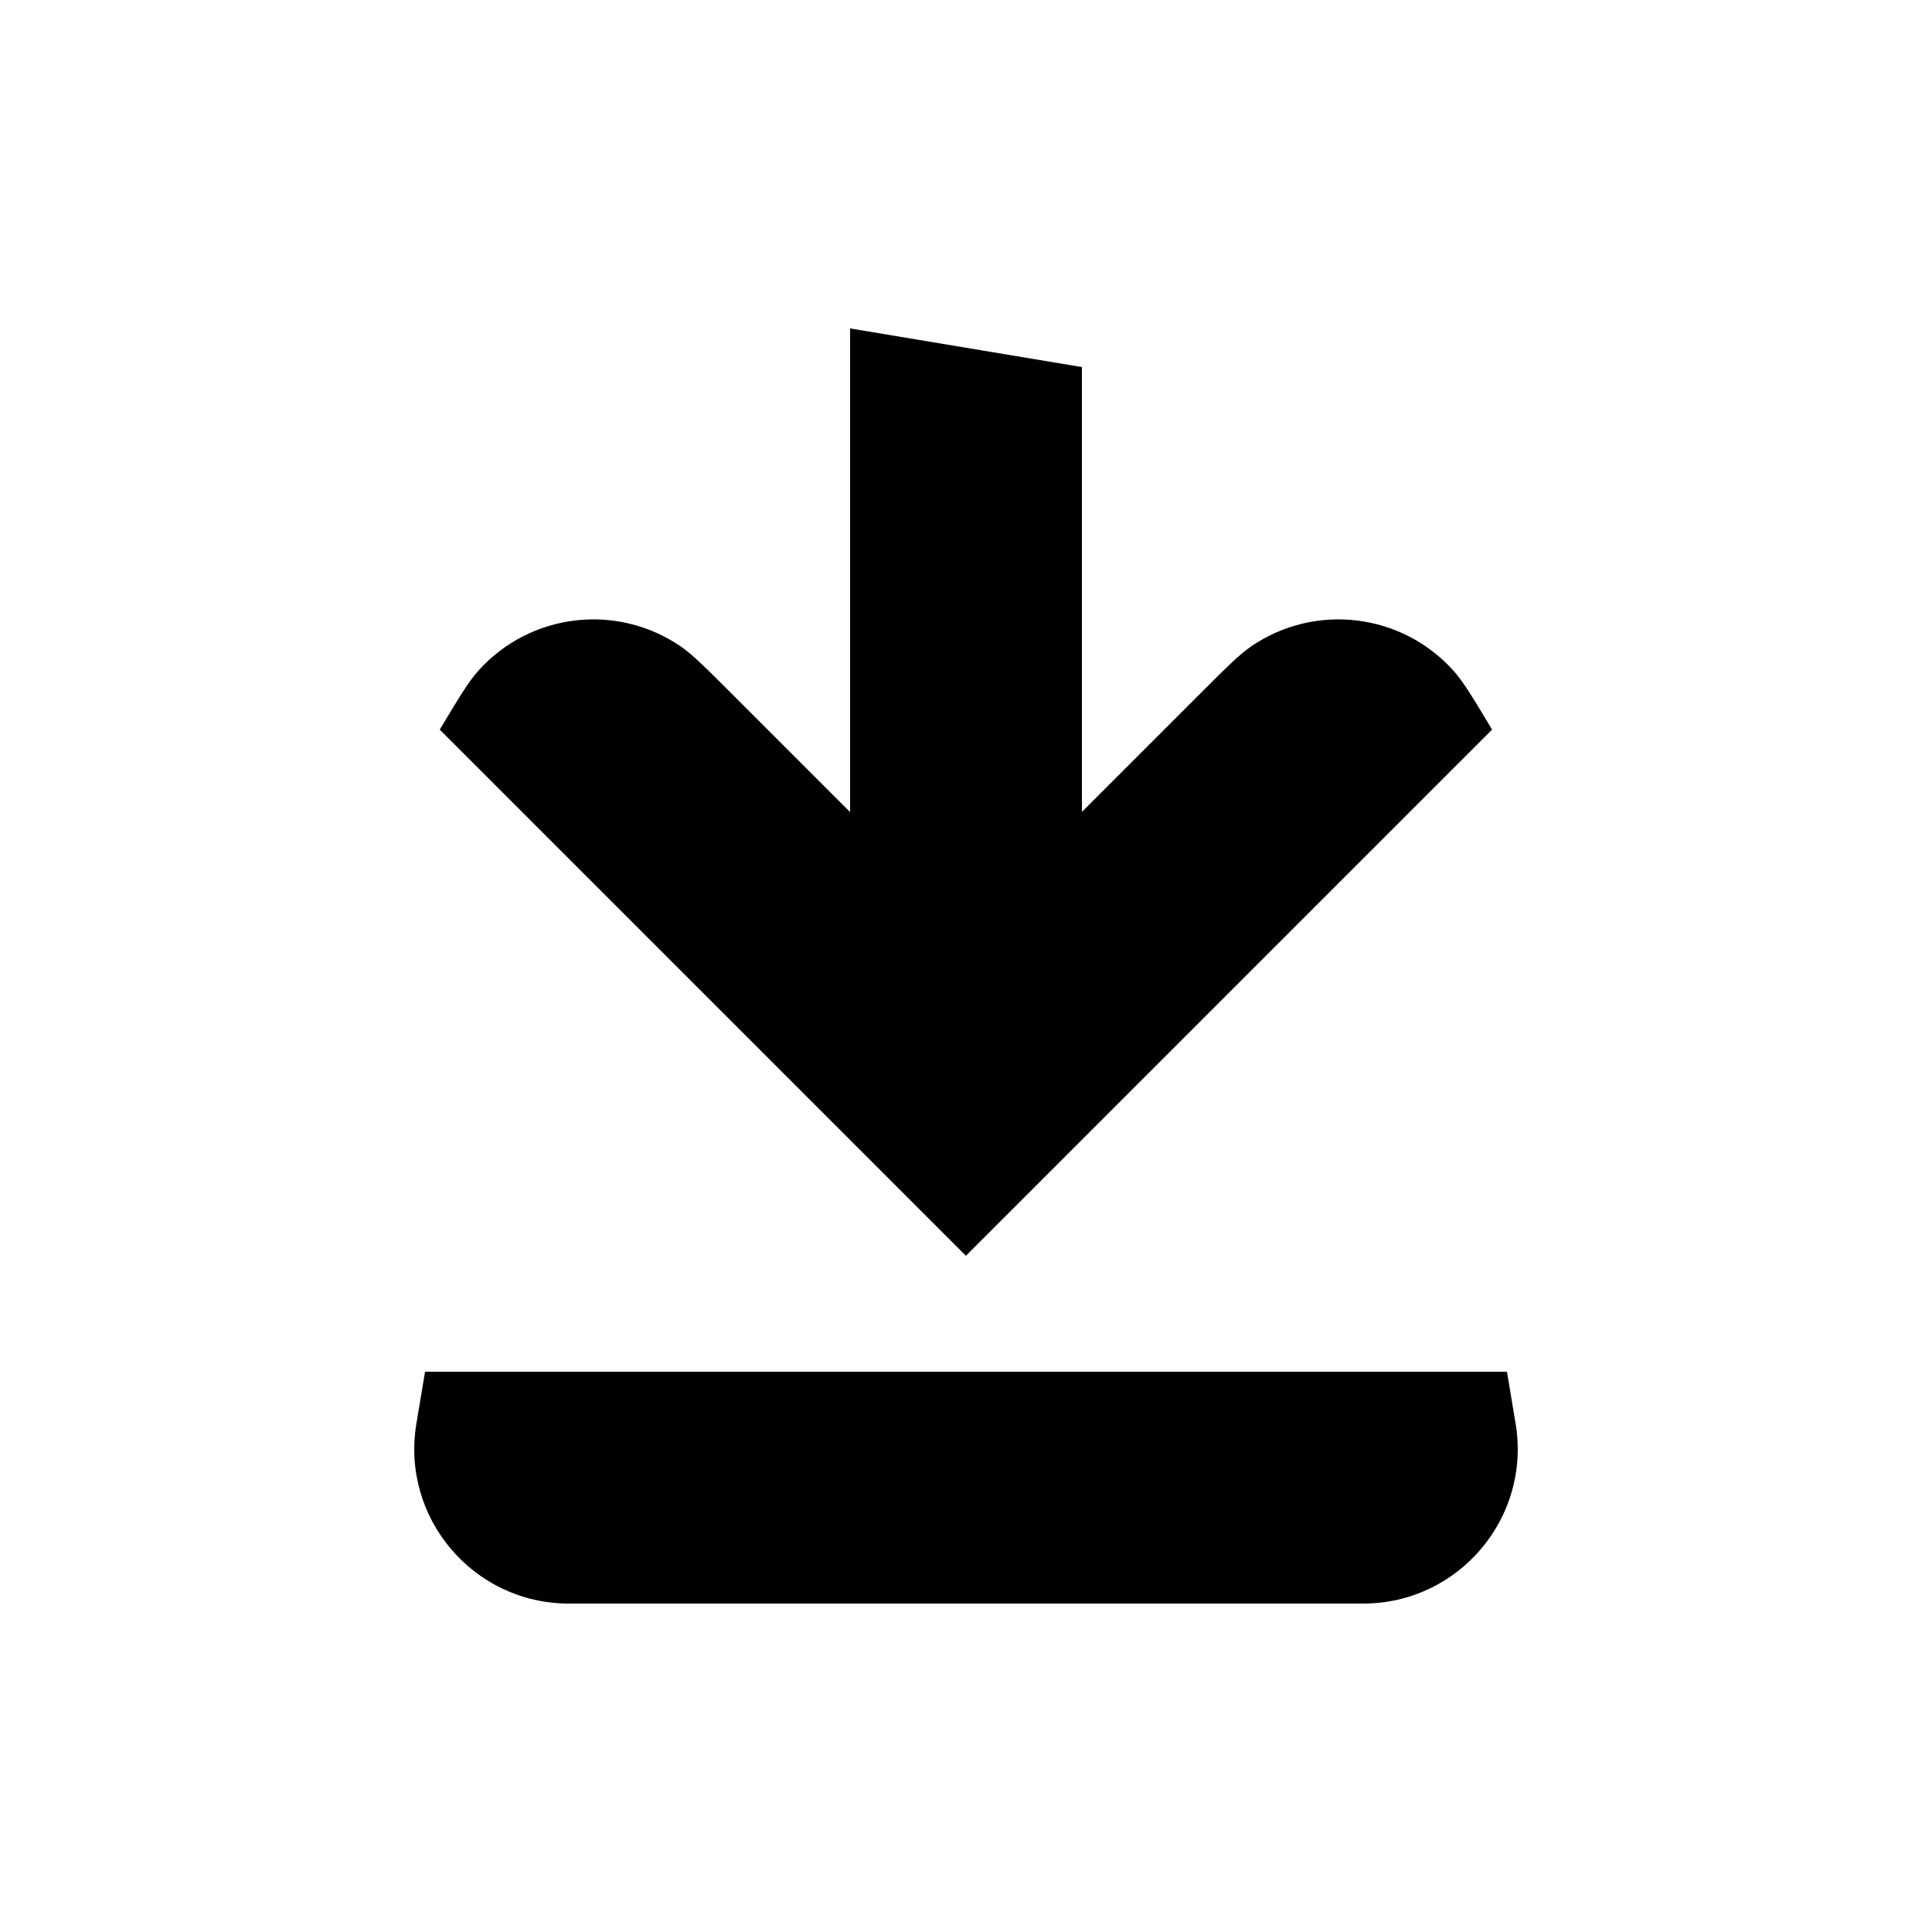
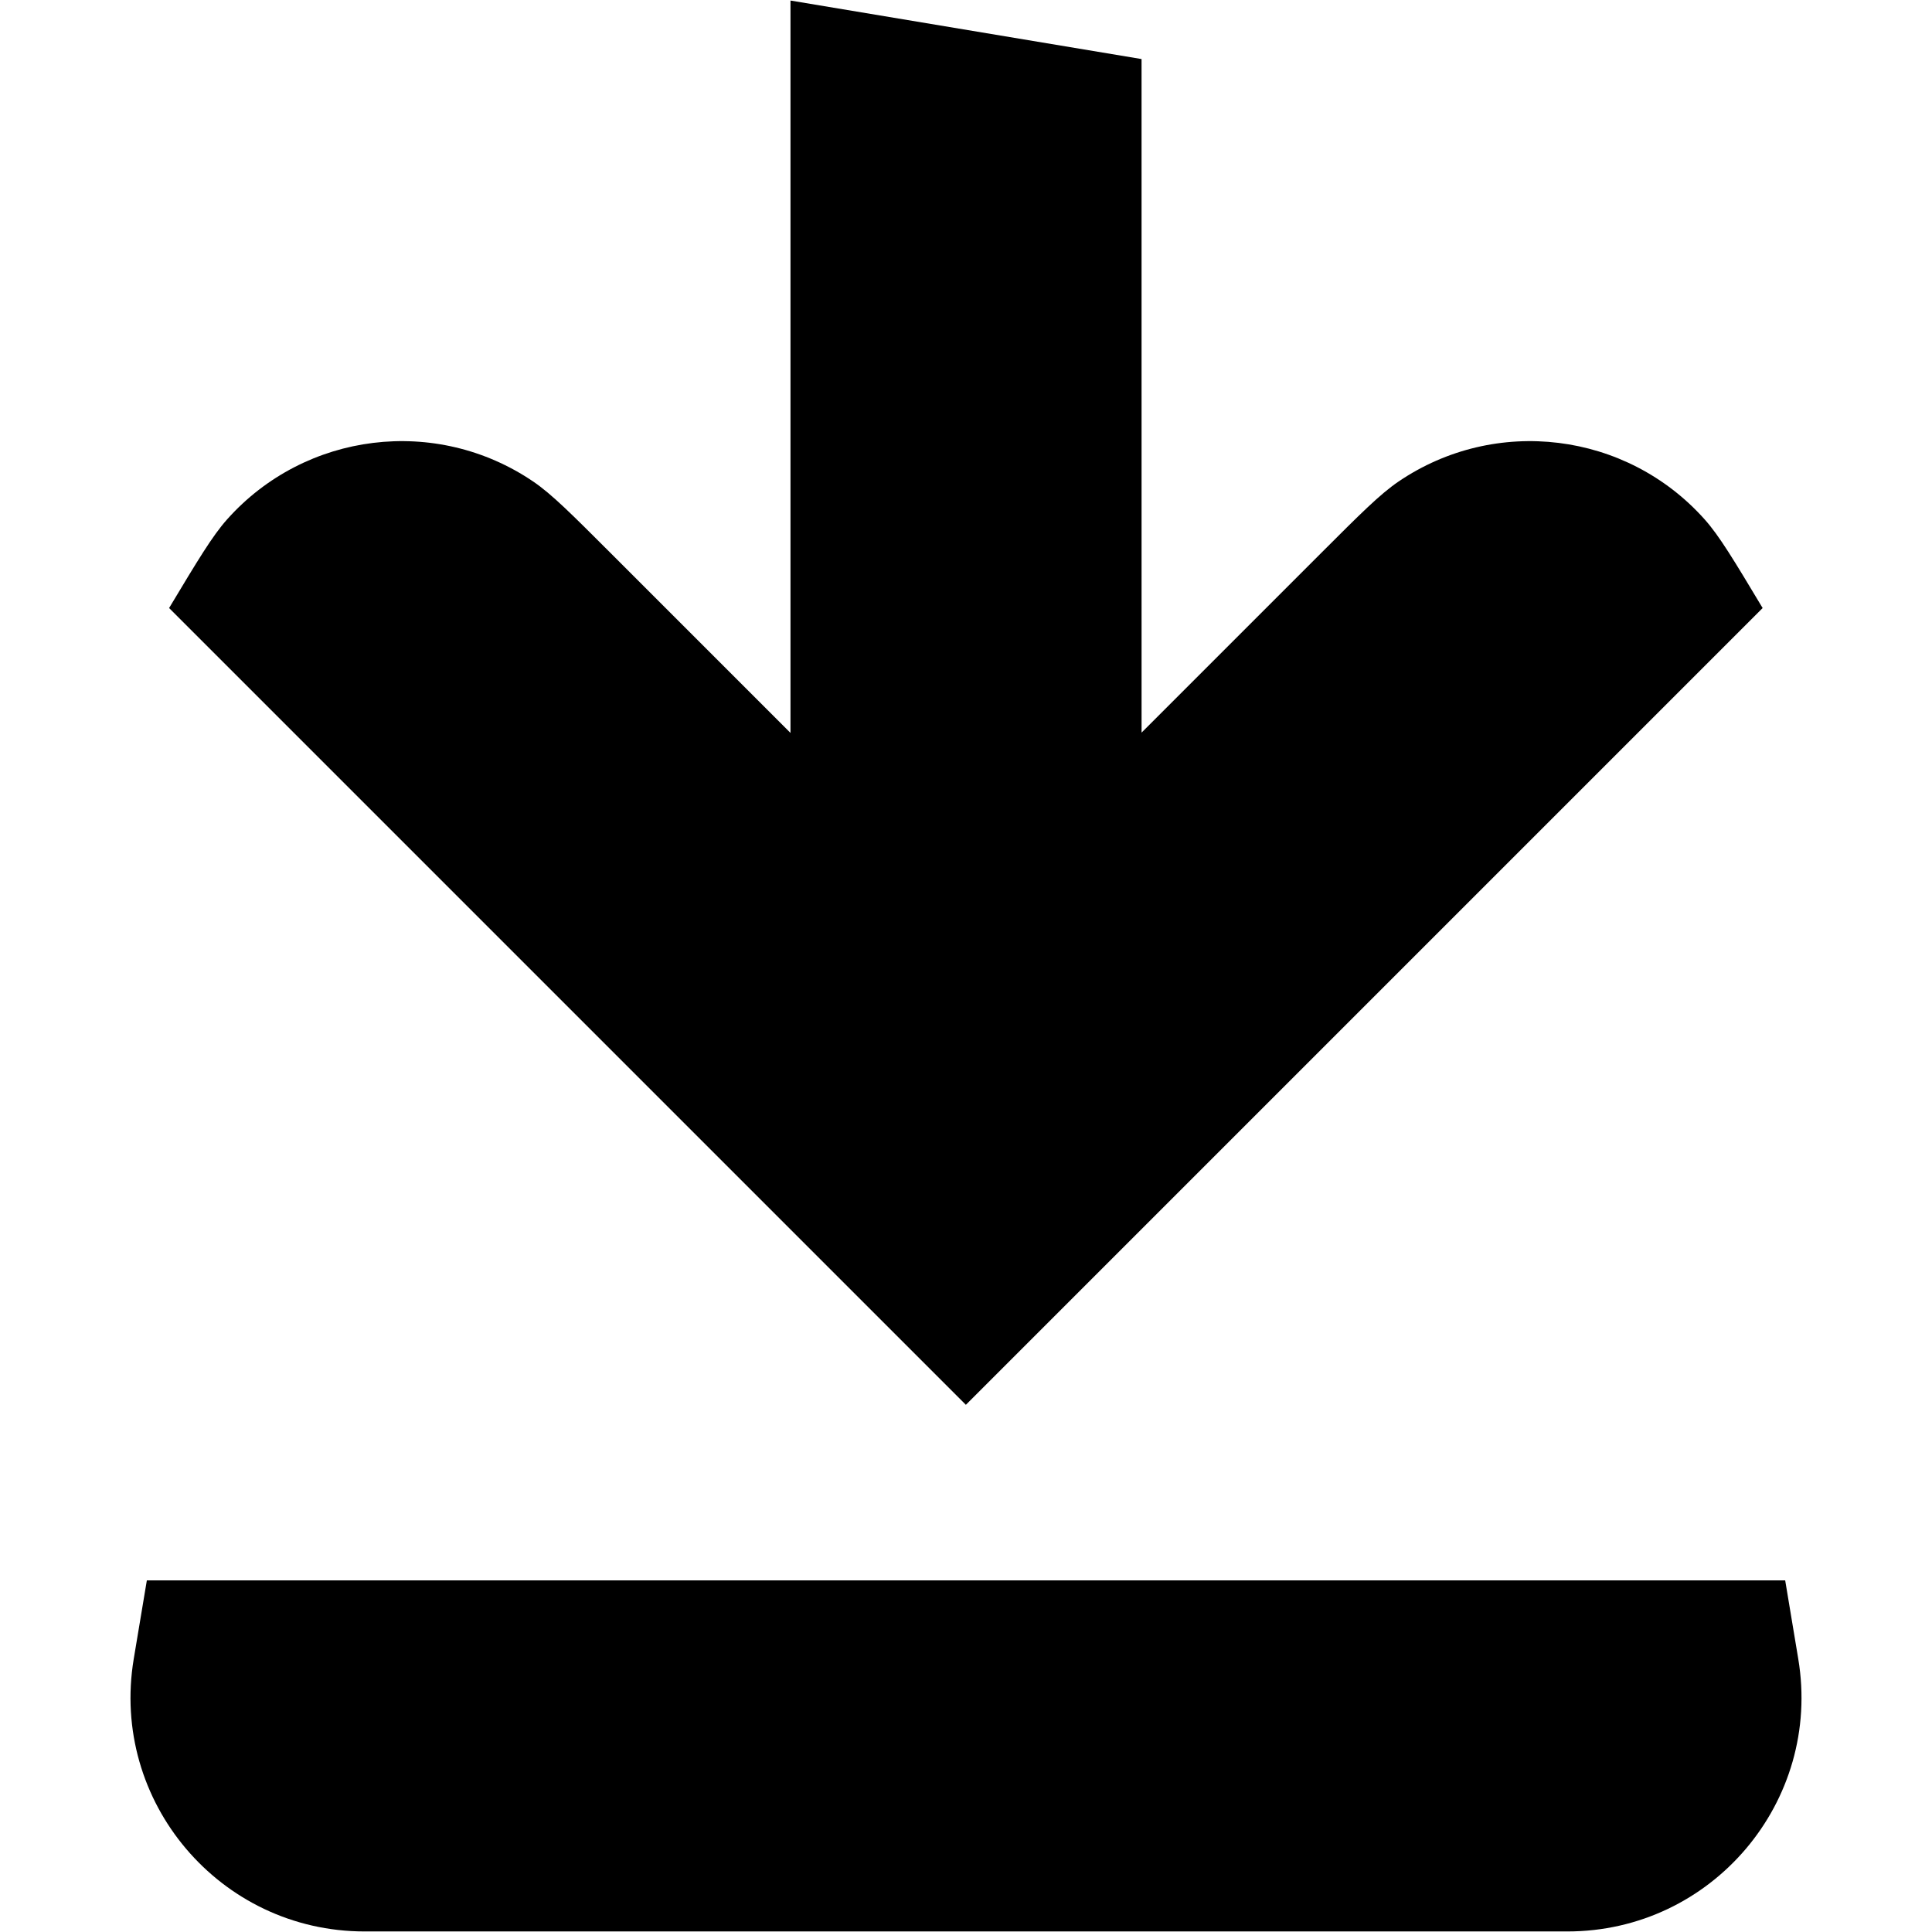
<svg xmlns="http://www.w3.org/2000/svg" width="700pt" height="700pt" version="1.1" viewBox="0 0 700 700" id="svg8">
  <defs id="defs12" />
-   <g id="g6" transform="translate(0.00416828,105)">
+   <g id="g6" transform="matrix(1.514292,0,0,1.514292,-179.996,-21.00159)">
    <path d="M 392,28 308,14 v 175.23 l -42.902,-42.902 c -9.496,-9.496 -14.246,-14.242 -18.613,-17.215 -23.23,-15.801 -54.574,-11.941 -73.277,9.02 -3.516,3.945 -6.973,9.703 -13.883,21.219 l 190.64,190.64 190.64,-190.64 c -6.91,-11.516 -10.363,-17.273 -13.883,-21.219 -18.703,-20.961 -50.047,-24.82 -73.277,-9.02 -4.367,2.973 -9.117,7.719 -18.613,17.215 l -42.828,42.832 z" id="path2" />
    <path d="m 154,392 h 392 l 3.129,18.793 C 554.82,444.926 528.496,476 493.891,476 h -287.79 c -34.605,0 -60.93,-31.074 -55.238,-65.207 z" id="path4" />
  </g>
</svg>
